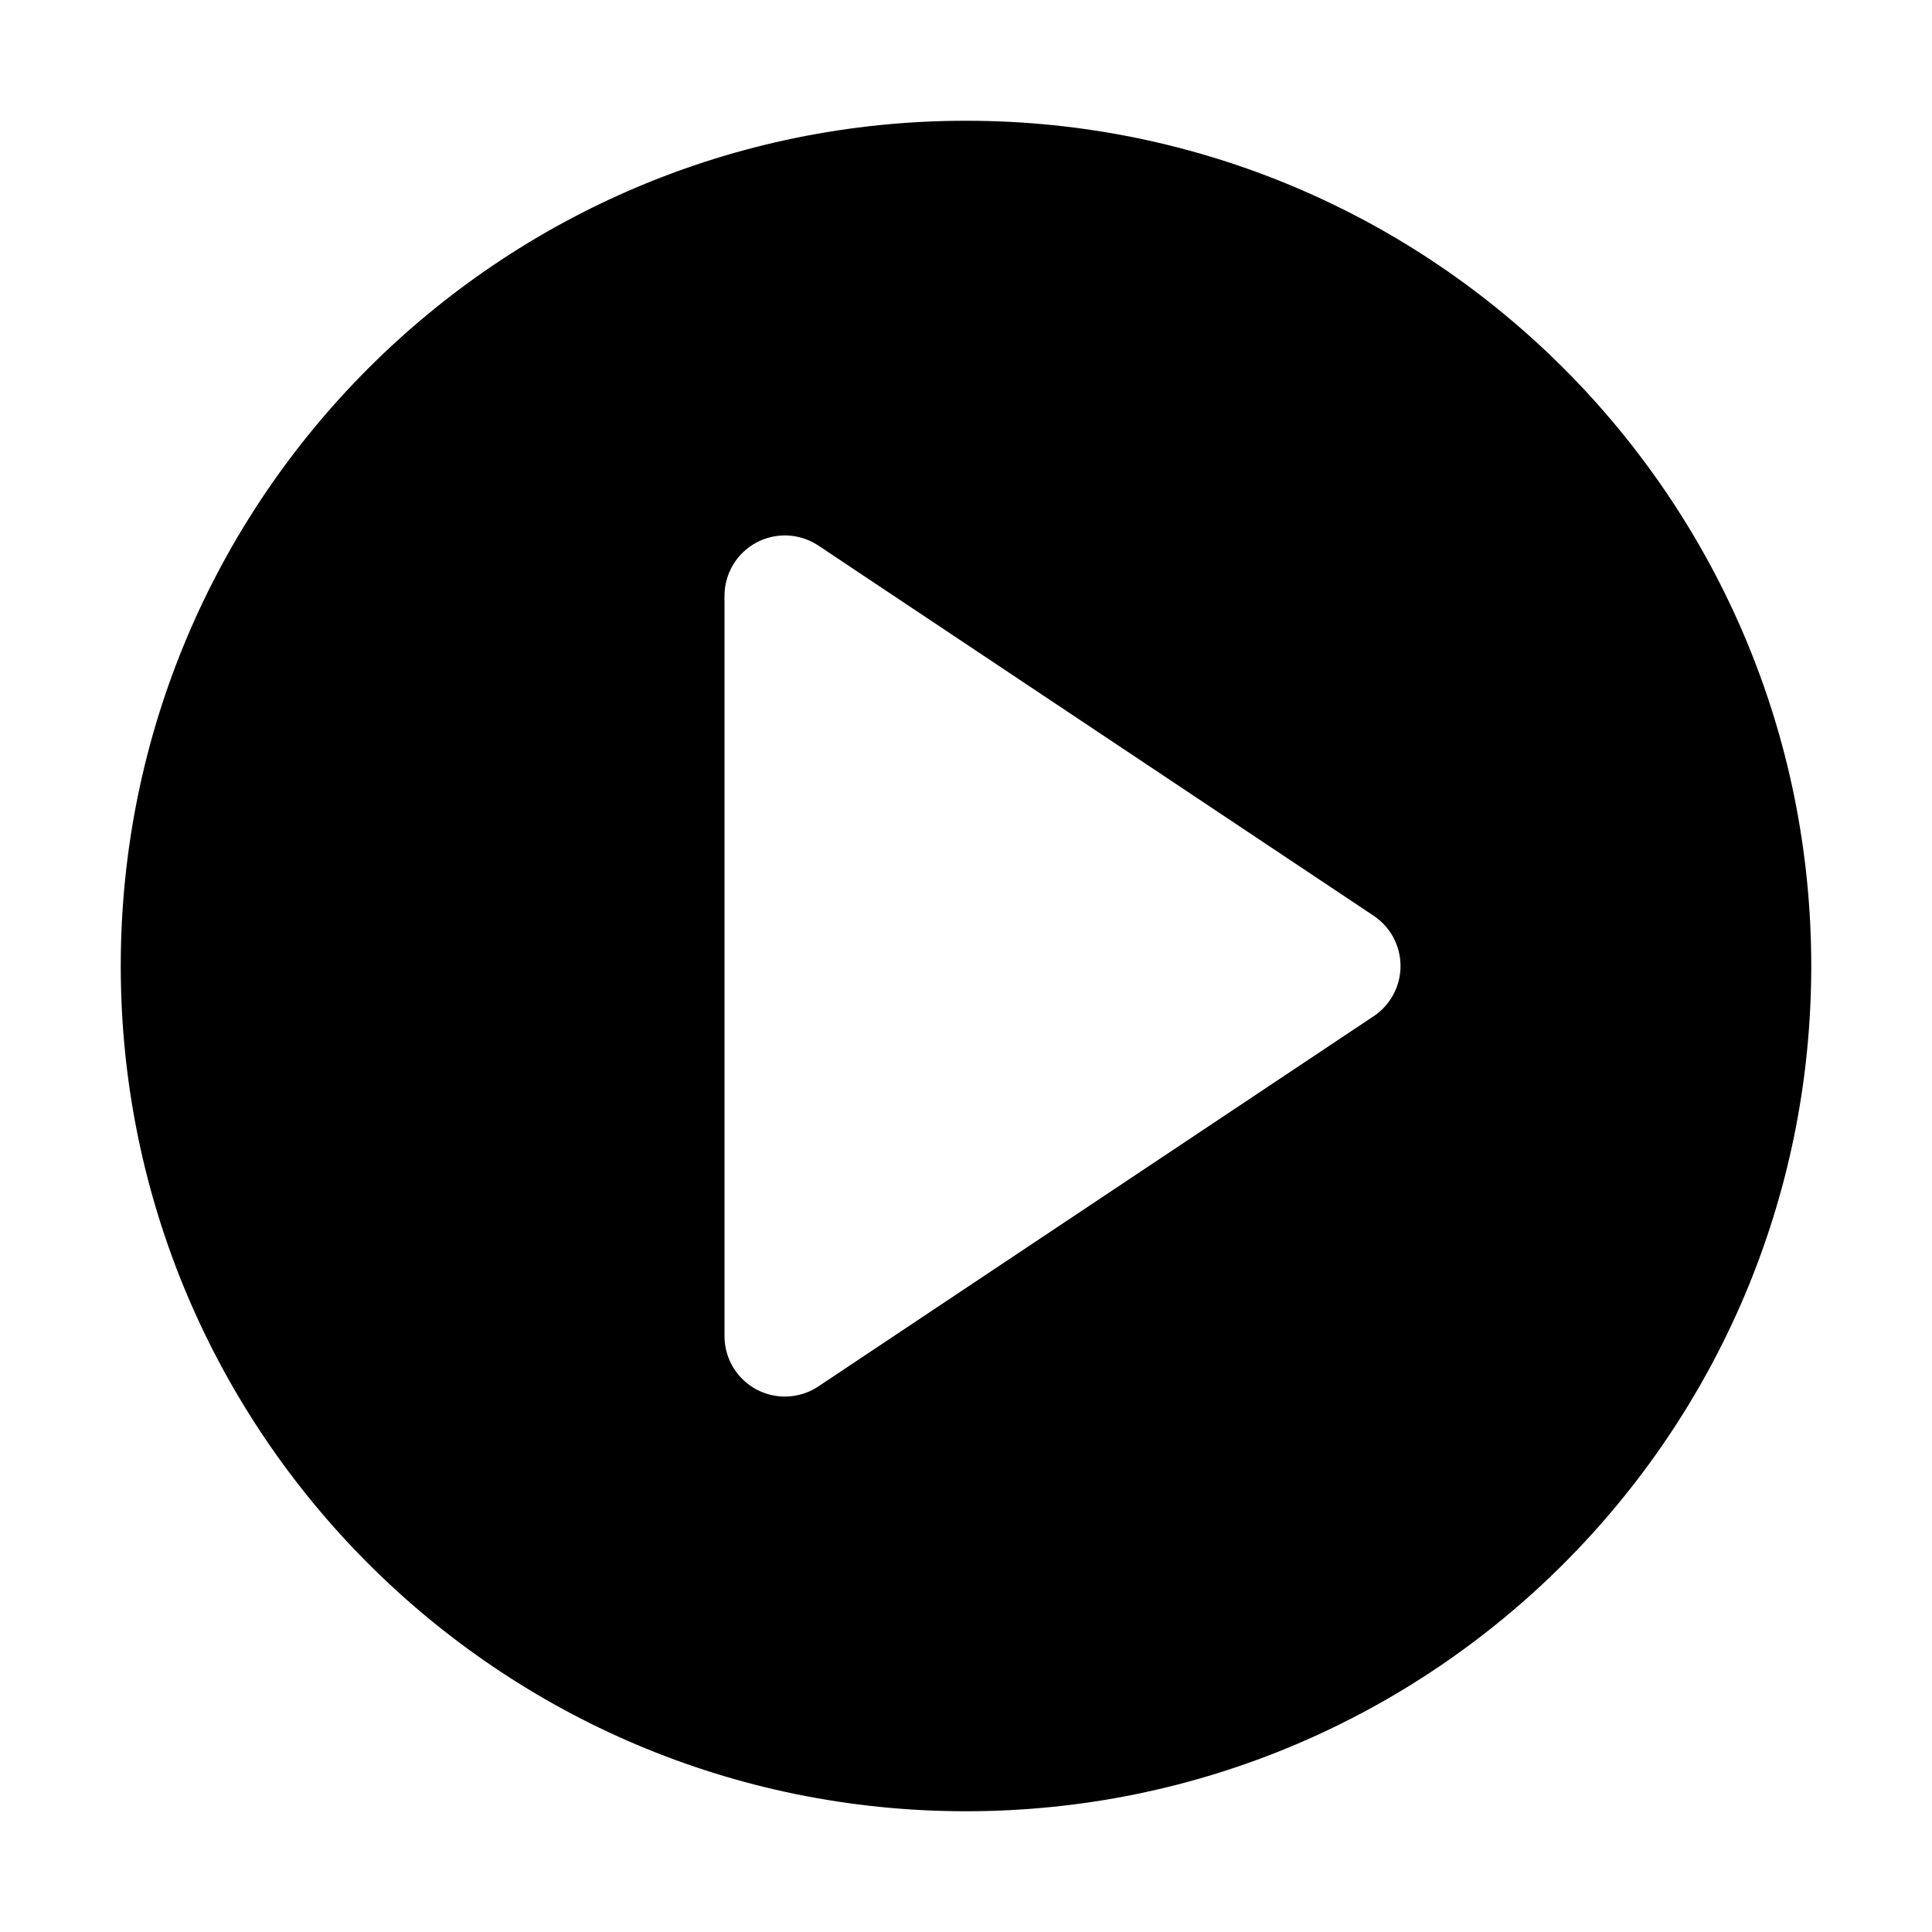
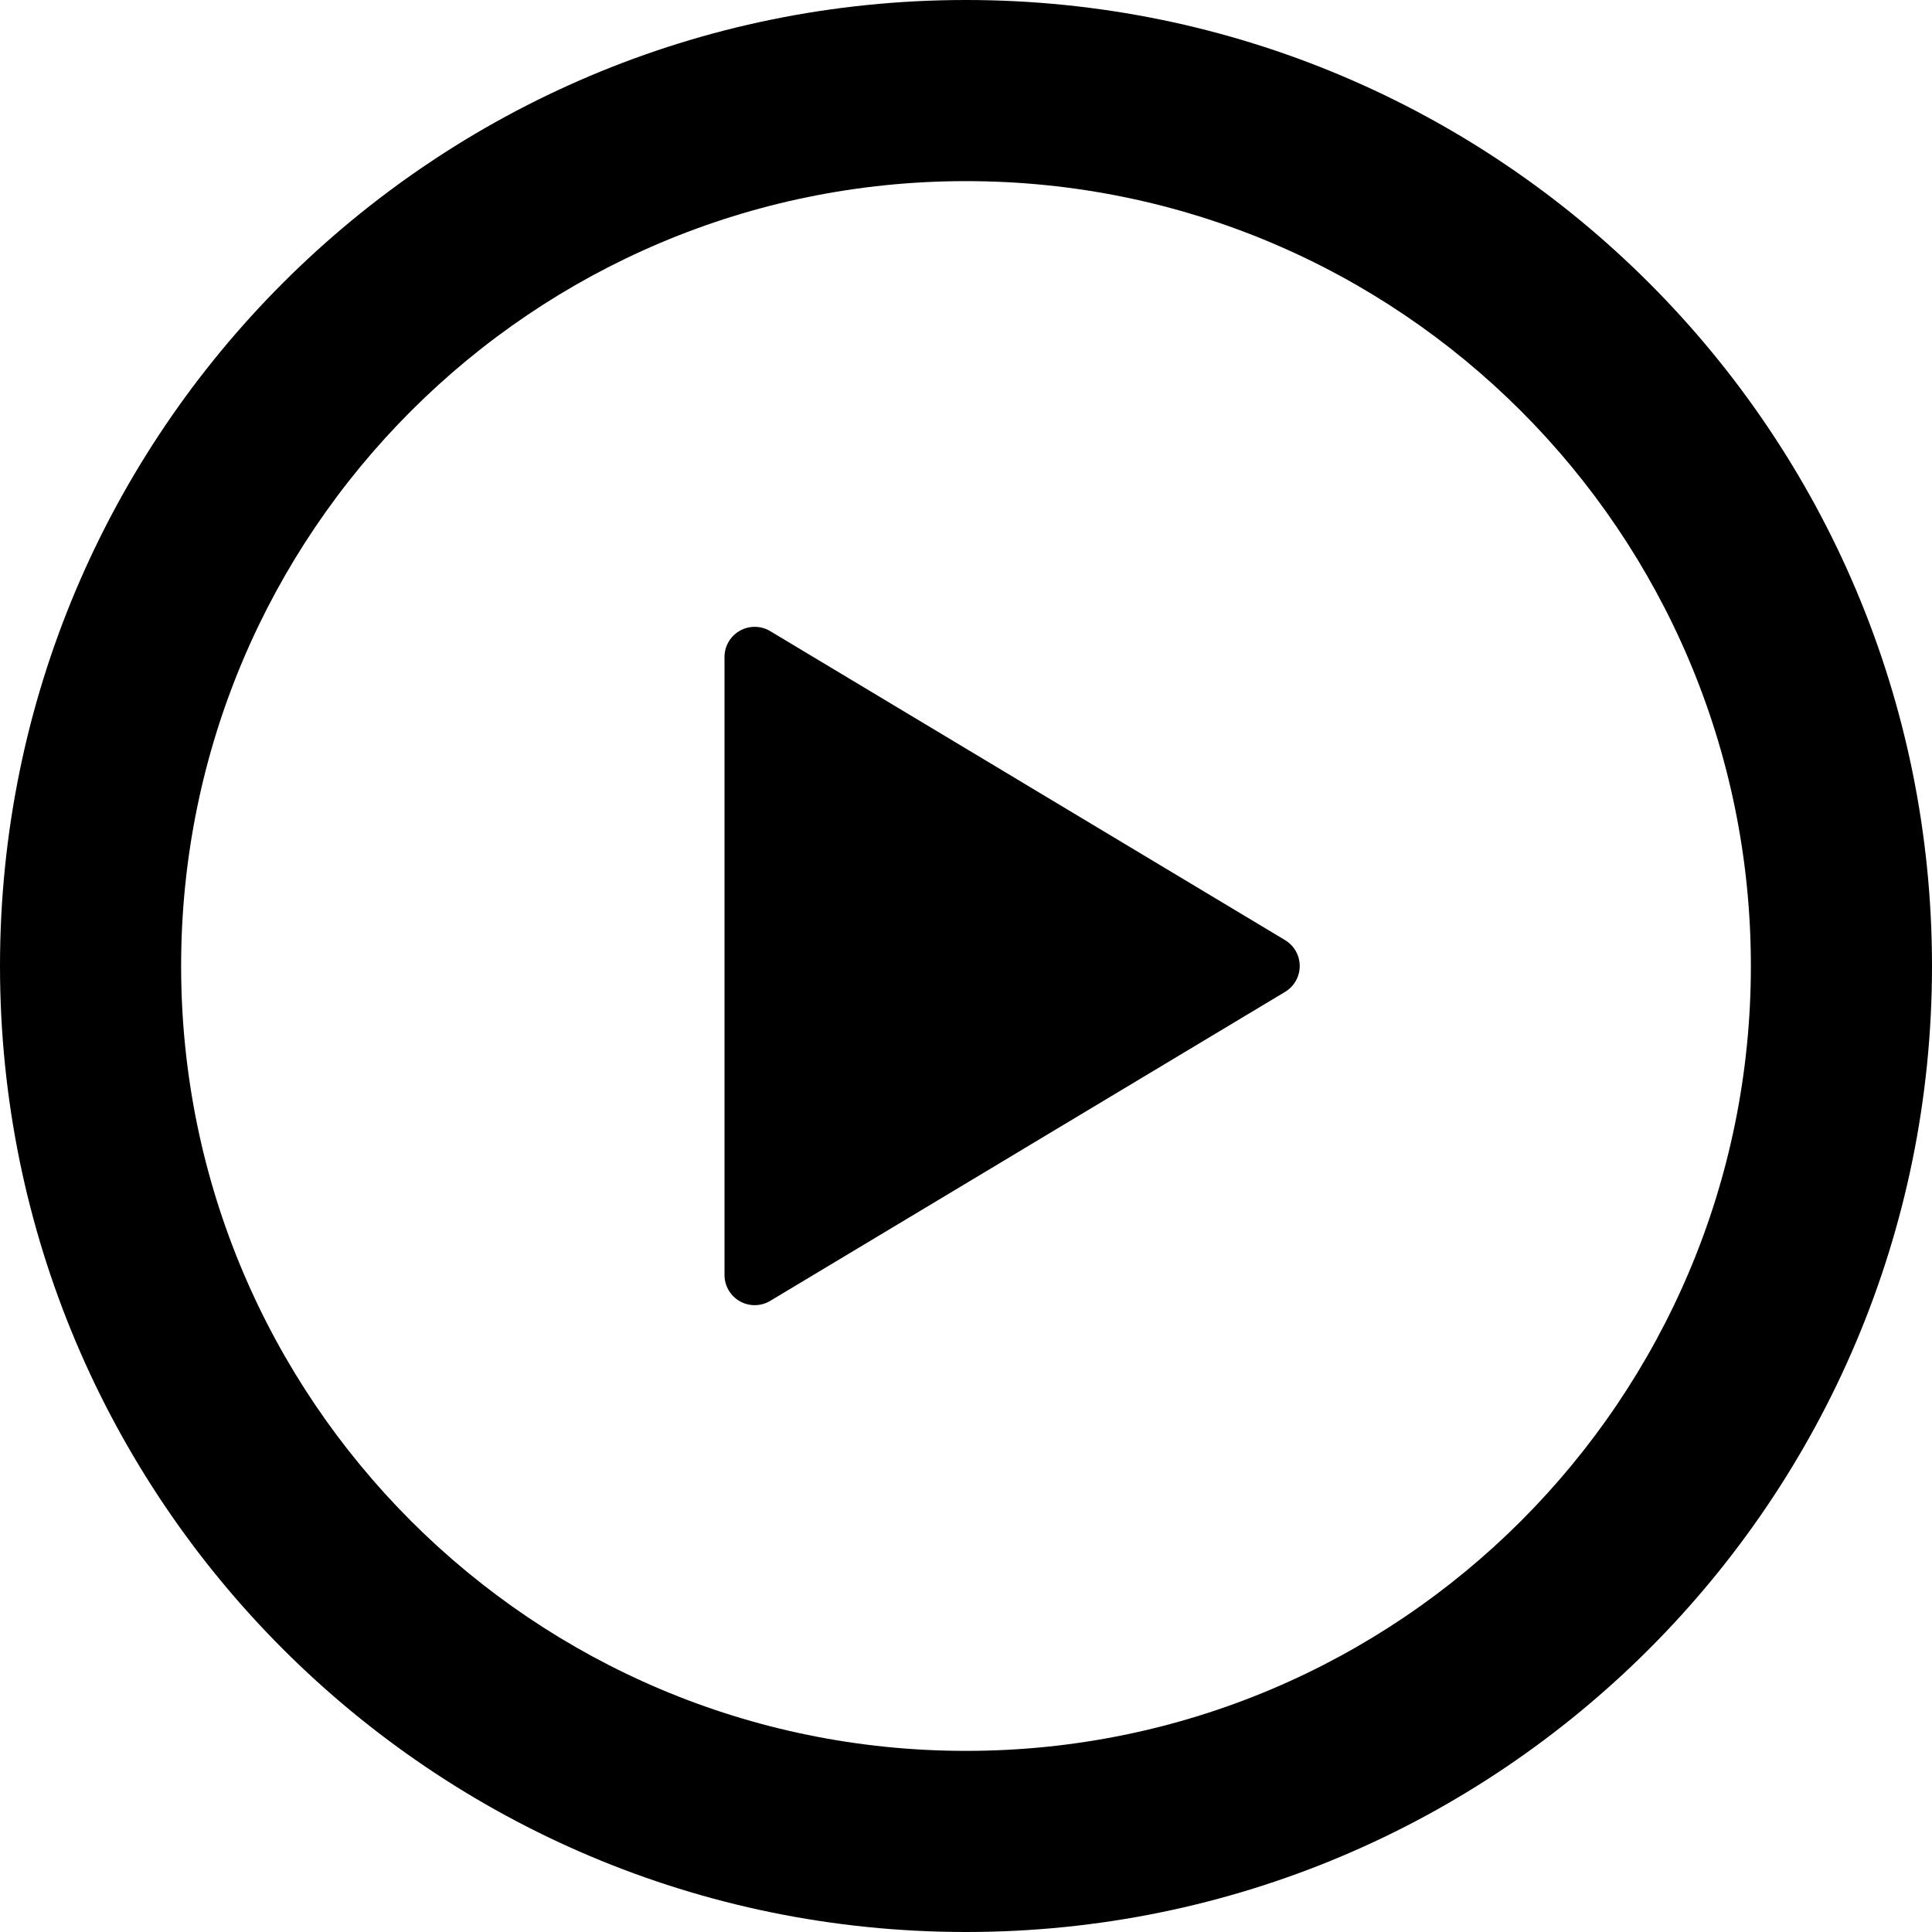
- <svg viewBox="0 0 14 16" class="svg octicon-play" width="16" height="16" aria-hidden="true">
-   <path fill-rule="evenodd" d="M14 8A7 7 0 110 8a7 7 0 0114 0zm-8.223 3.482l4.599-3.066a.5.5 0 000-.832L5.777 4.518A.5.5 0 005 4.934v6.132a.5.5 0 00.777.416z" />
+ <svg viewBox="0 0 16 16" class="svg octicon-play" width="16" height="16" aria-hidden="true">
+   <path fill-rule="evenodd" d="M1.5 8a6.5 6.5 0 1113 0 6.5 6.5 0 01-13 0zM8 0a8 8 0 100 16A8 8 0 008 0zM6.379 5.227A.25.25 0 006 5.442v5.117a.25.25 0 00.379.214l4.264-2.559a.25.25 0 000-.428L6.379 5.227z" />
</svg>
